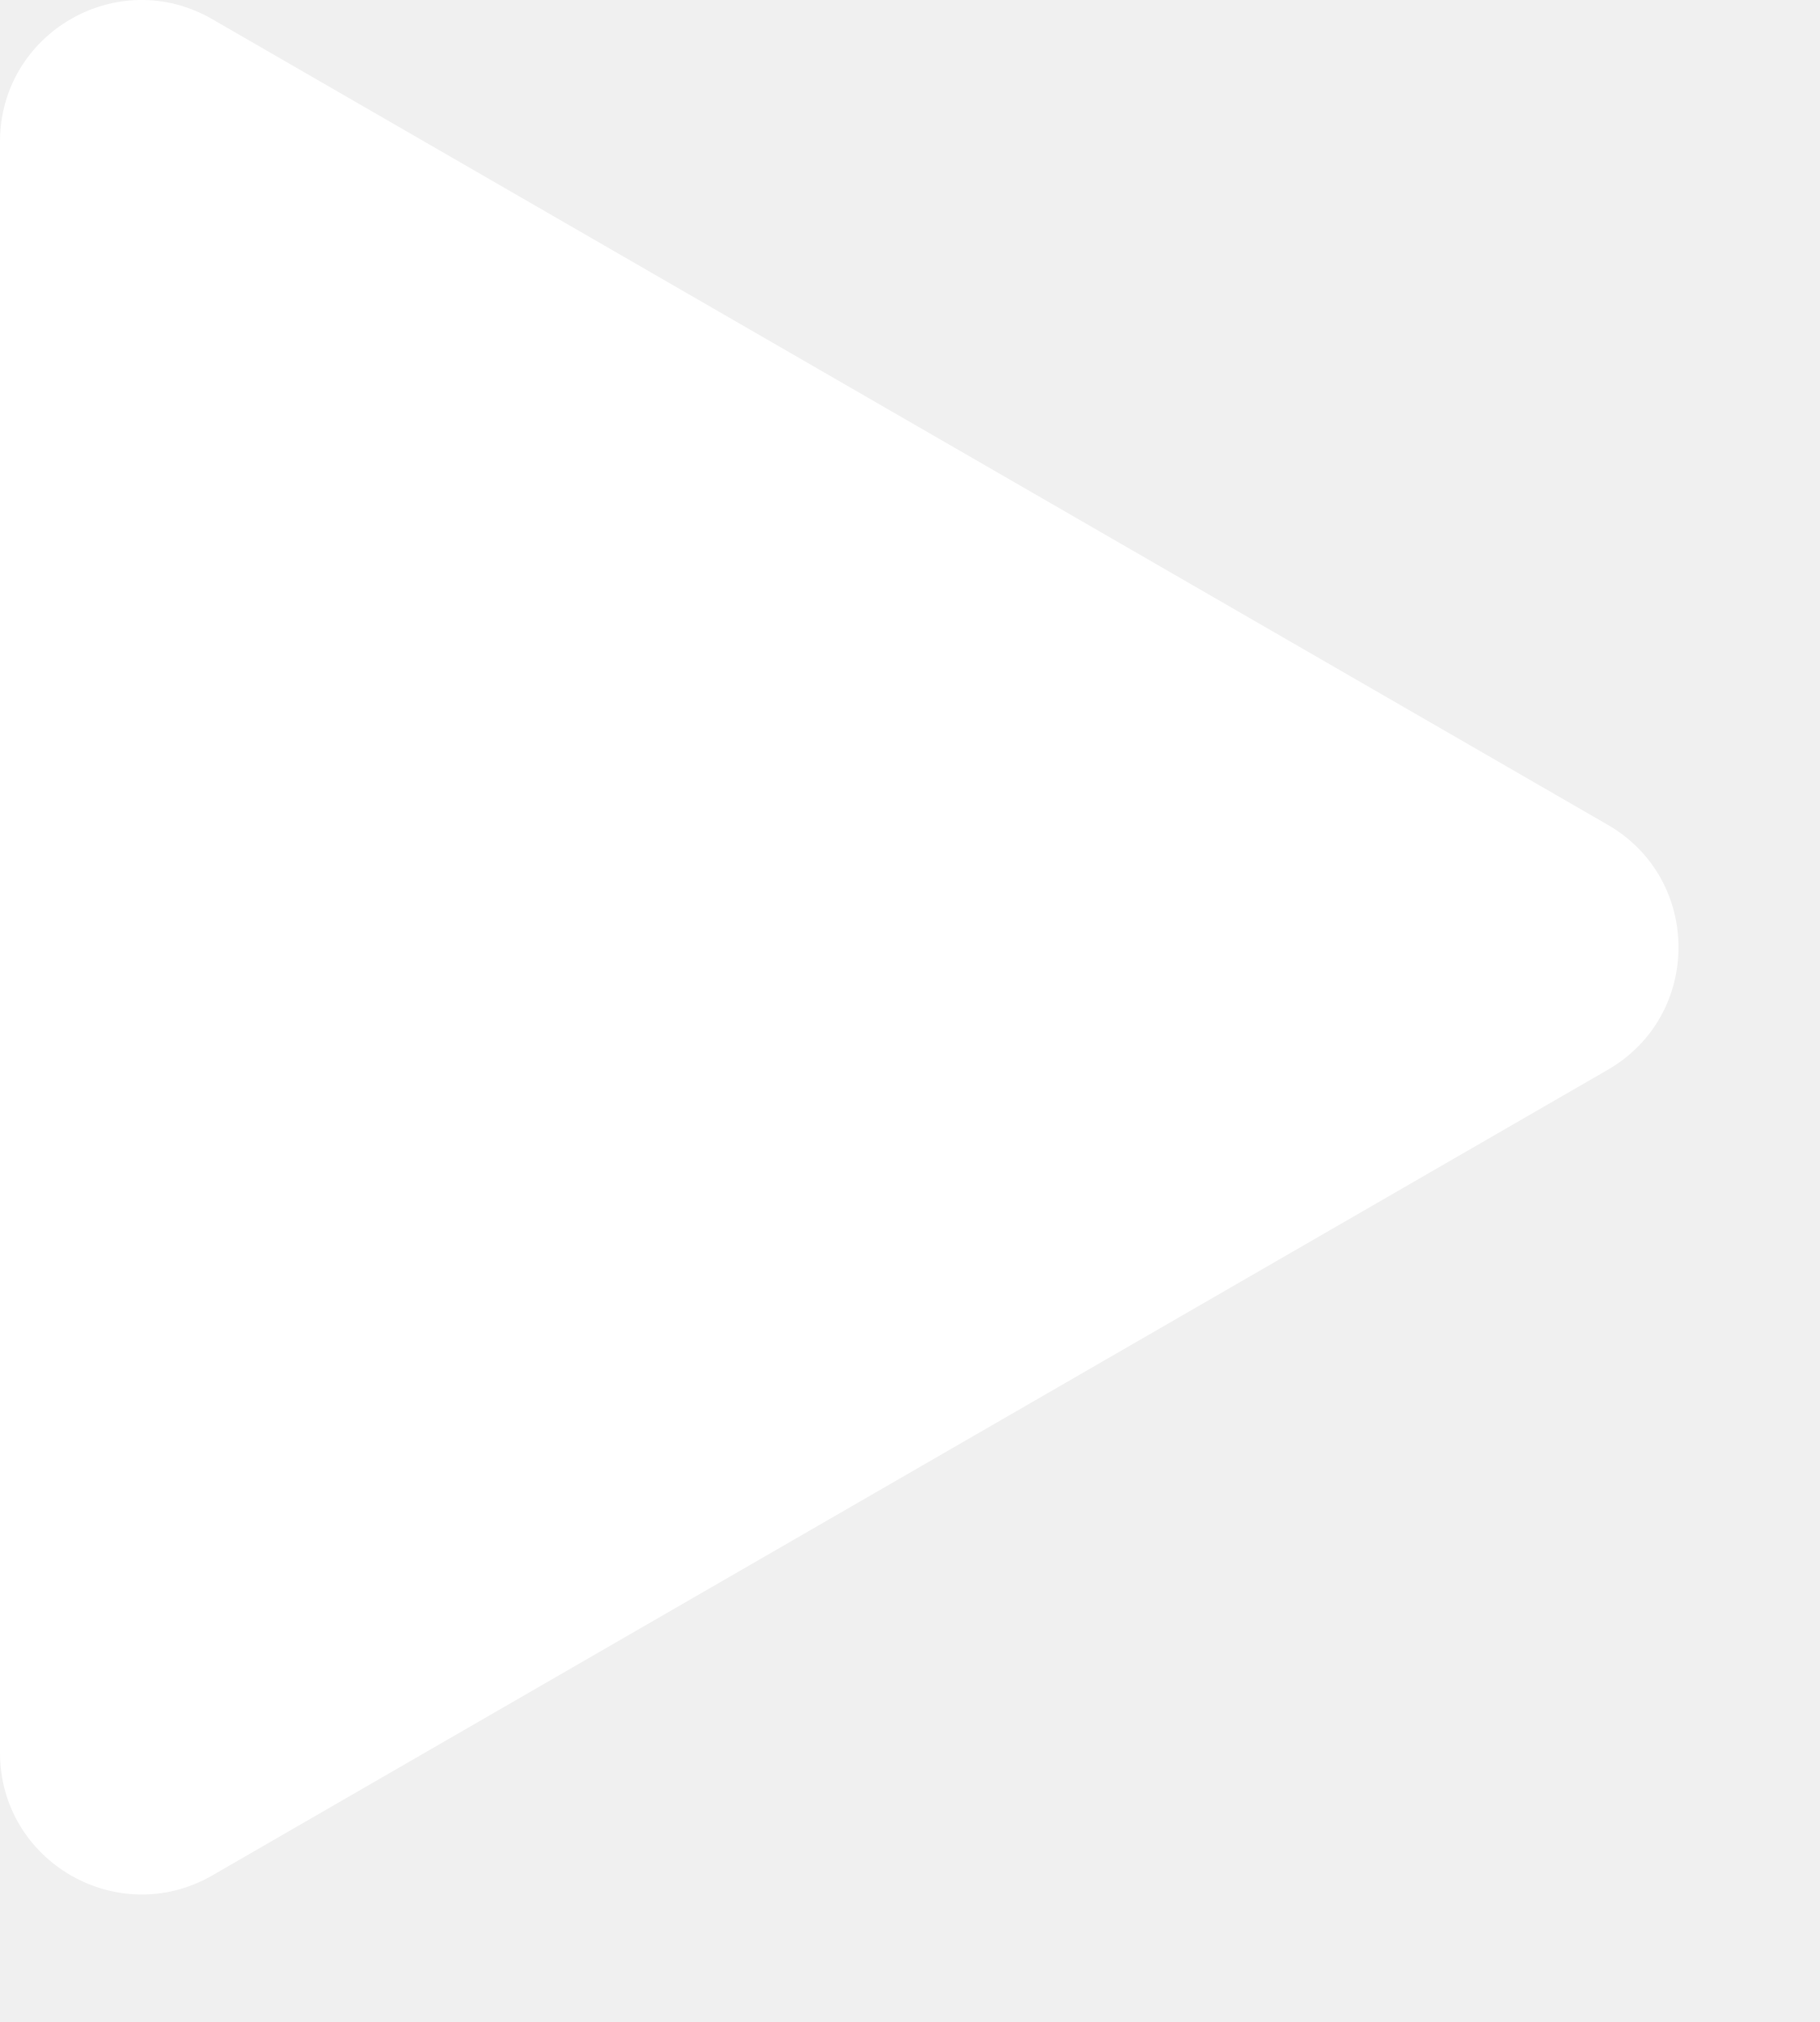
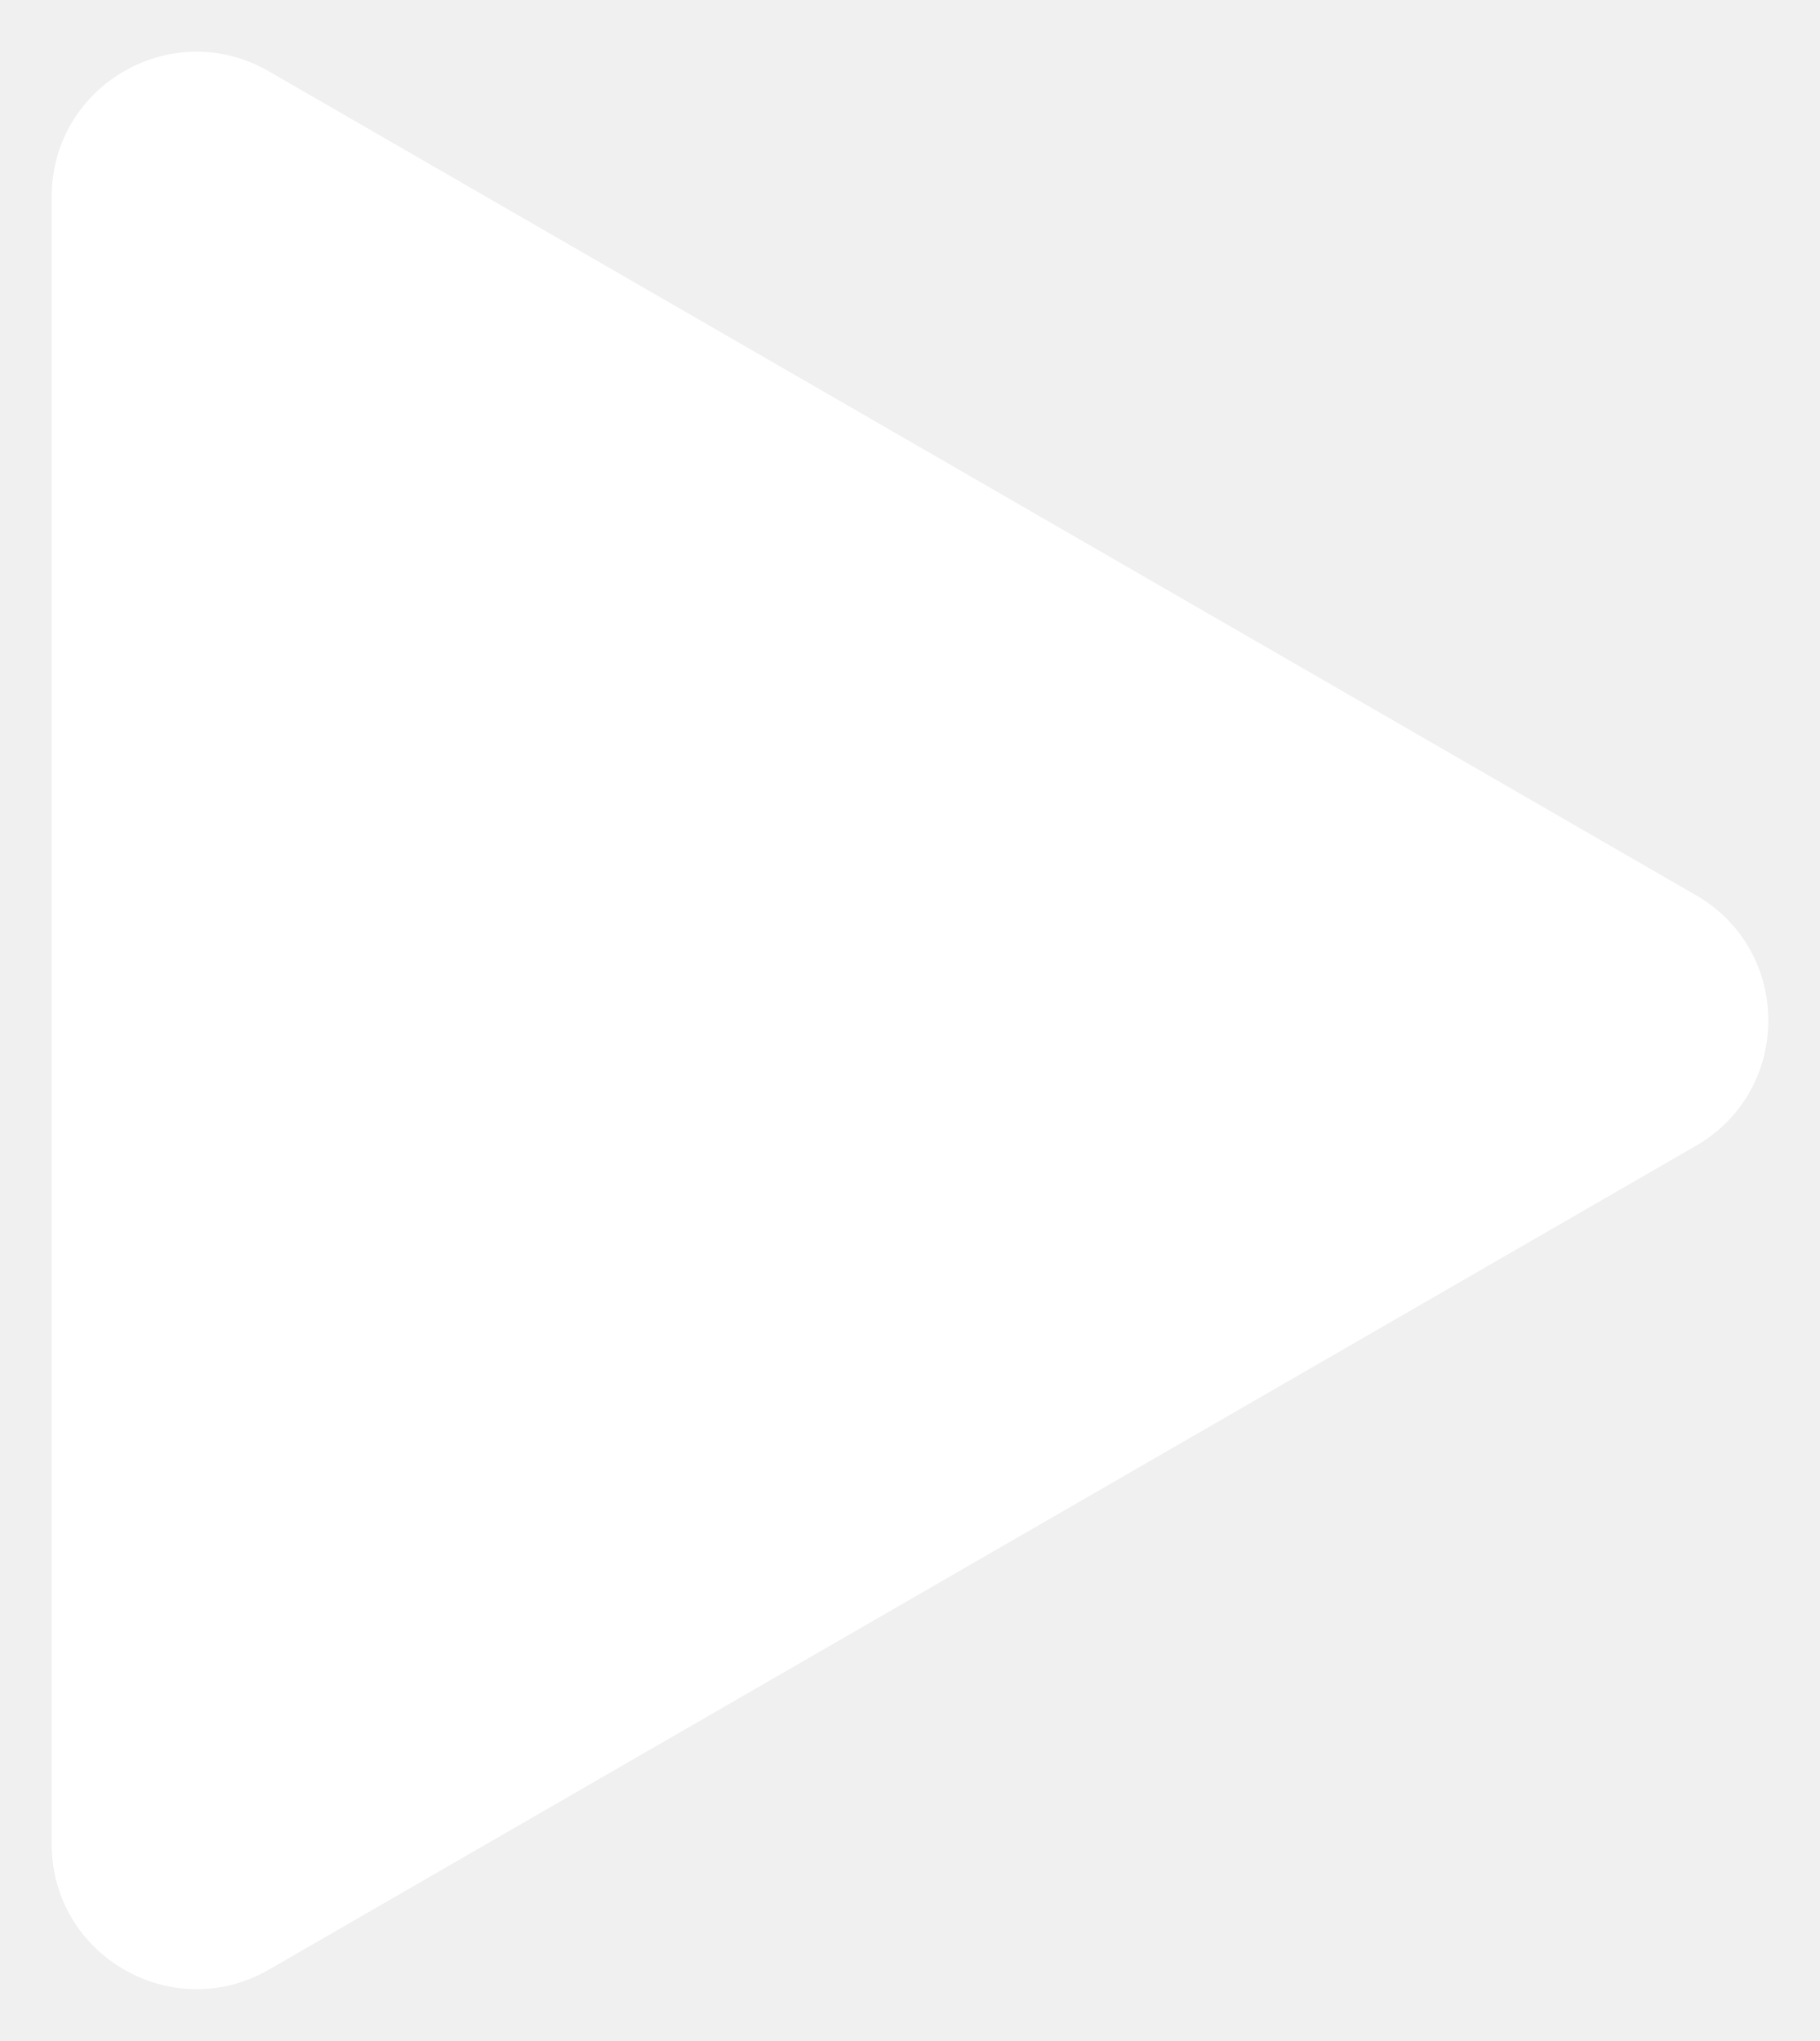
- <svg xmlns="http://www.w3.org/2000/svg" width="9" height="10" viewBox="0 0 9 10" fill="none">
+ <svg xmlns="http://www.w3.org/2000/svg" width="8.8" height="9.87" viewBox="-0.25 -0.25 8.8 9.87" fill="none" shape-rendering="geometricPrecision">
  <path d="M7.95 4.079C8.417 4.348 8.417 5.022 7.95 5.291L1.05 9.275C0.583 9.544 0 9.207 0 8.668V0.701C0 0.162 0.583 -0.175 1.05 0.095L7.95 4.079Z" fill="white" />
</svg>
